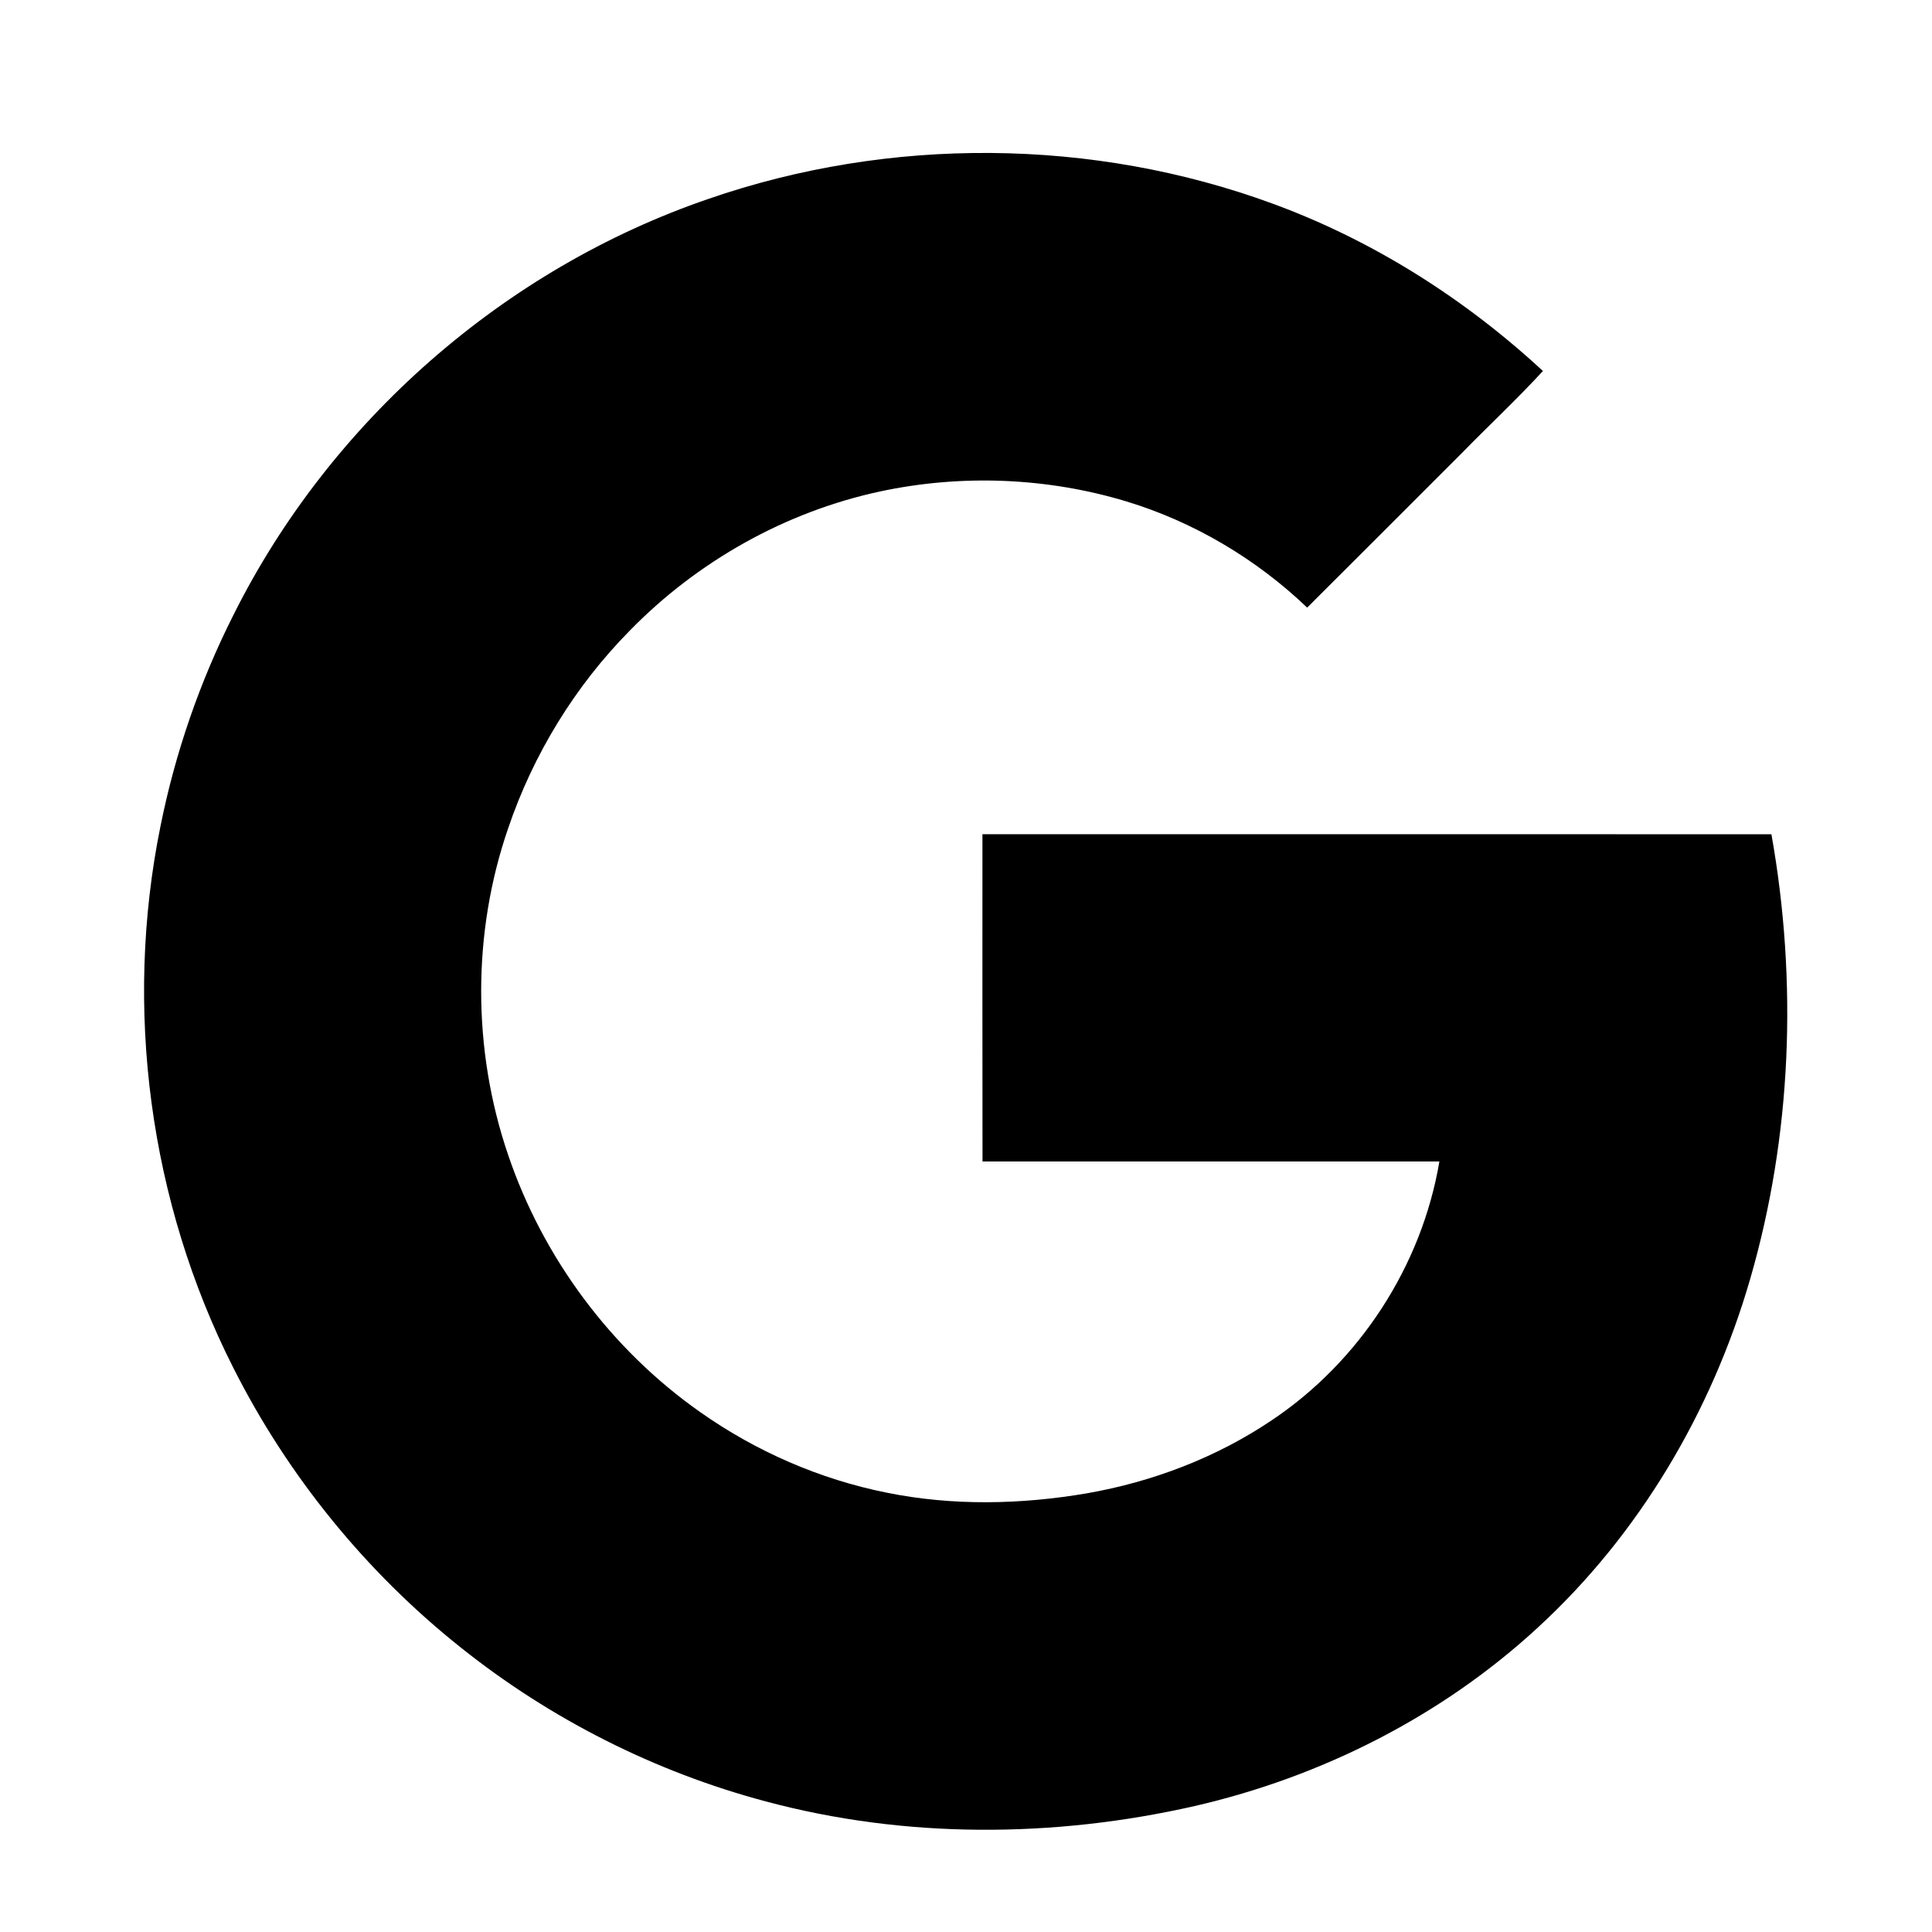
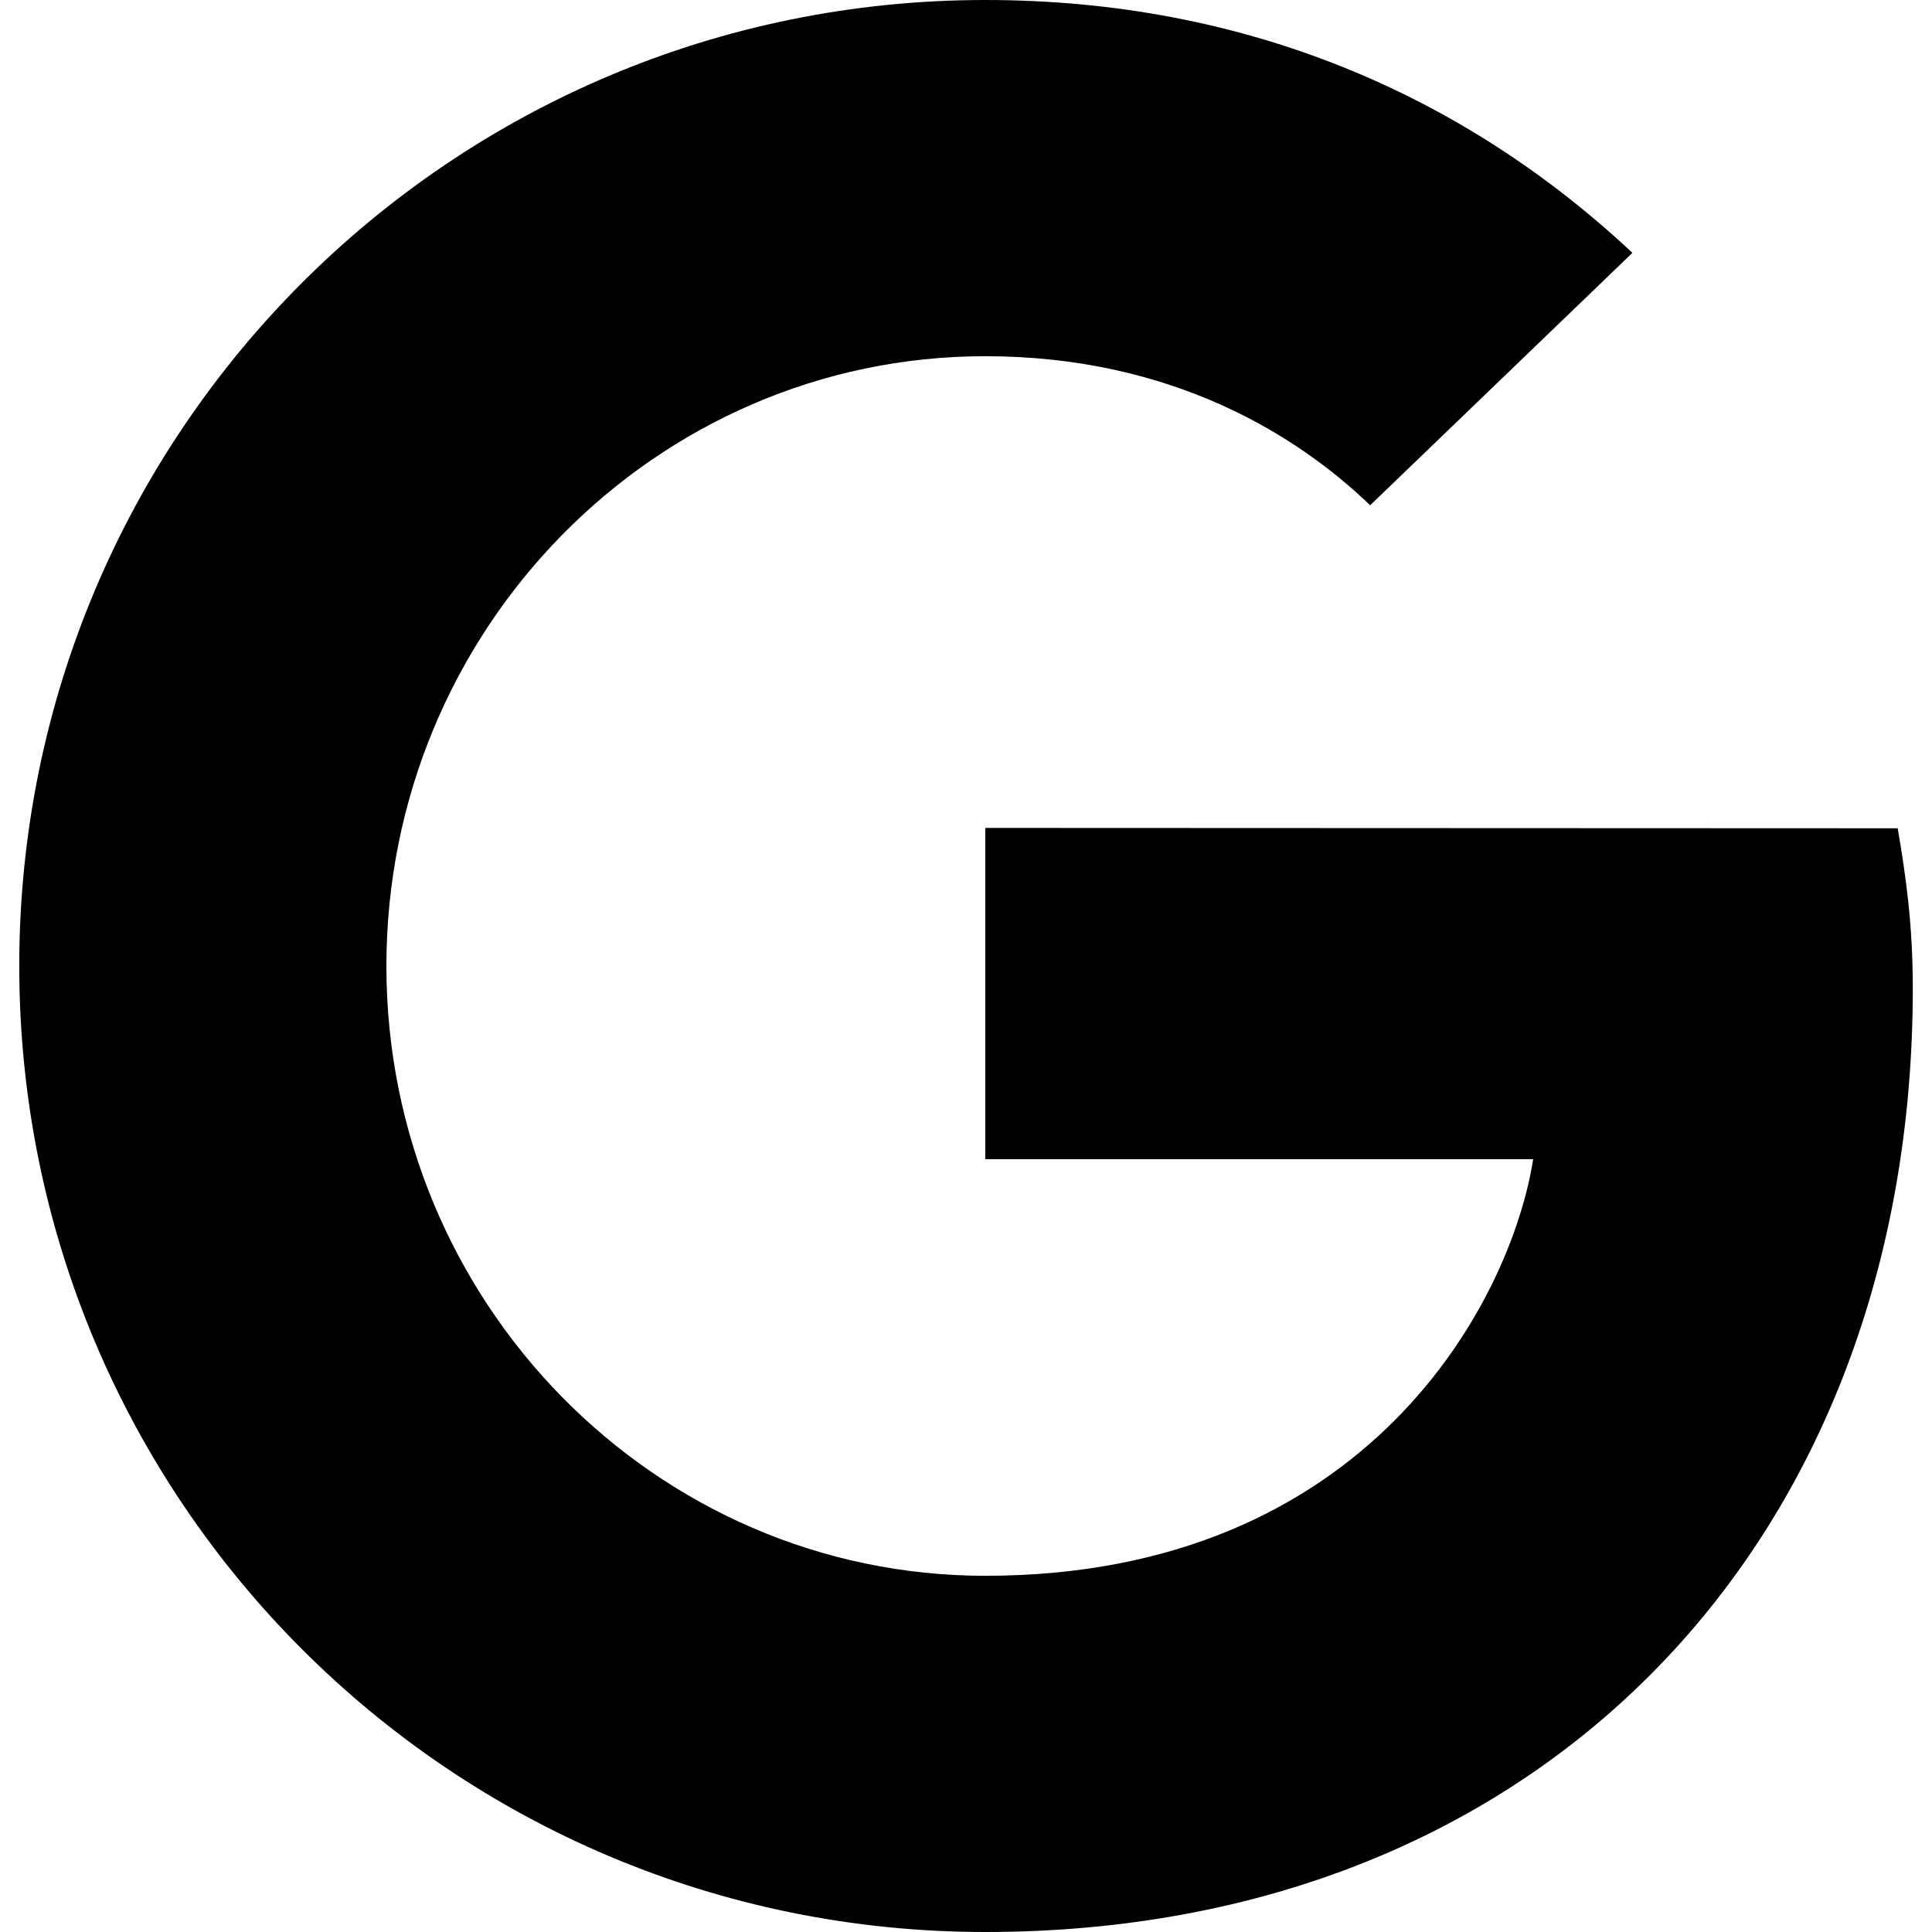
- <svg xmlns="http://www.w3.org/2000/svg" version="1.1" id="Layer_1" x="0px" y="0px" width="56.693px" height="56.693px" viewBox="0 0 56.693 56.693" style="enable-background:new 0 0 56.693 56.693;" xml:space="preserve">
-   <path d="M51.981,24.481c-7.717-0.004-15.435-0.002-23.152-0.001c0.001,3.201-0.004,6.402,0.002,9.602  c4.469-0.001,8.939-0.002,13.407,0c-0.518,3.067-2.341,5.872-4.926,7.599c-1.625,1.093-3.492,1.802-5.417,2.139  c-1.937,0.331-3.939,0.373-5.871-0.018c-1.965-0.392-3.841-1.211-5.477-2.365  c-2.617-1.838-4.614-4.528-5.639-7.555c-1.048-3.079-1.056-6.505,0.005-9.581  c0.736-2.168,1.961-4.17,3.571-5.8c1.985-2.032,4.566-3.485,7.347-4.081c2.381-0.508,4.892-0.411,7.223,0.294  c1.982,0.602,3.808,1.687,5.304,3.116c1.512-1.504,3.017-3.016,4.527-4.523c0.792-0.811,1.624-1.587,2.391-2.42  c-2.293-2.122-4.981-3.827-7.917-4.906C32.072,4.036,26.11,3.995,20.787,5.837  C14.789,7.891,9.681,12.376,6.85,18.046c-0.986,1.954-1.706,4.039-2.138,6.184  C3.624,29.573,4.382,35.271,6.847,40.138c1.602,3.177,3.898,6.001,6.684,8.215c2.628,2.096,5.692,3.644,8.94,4.508  c4.098,1.099,8.461,1.074,12.586,0.136c3.728-0.858,7.256-2.64,10.072-5.24c2.977-2.736,5.101-6.34,6.225-10.214  C52.581,33.317,52.75,28.806,51.981,24.481z" />
+ <svg xmlns="http://www.w3.org/2000/svg" version="1.1" width="32" height="32" viewBox="0 0 32 32">
+   <path d="M16.319 13.713v5.487h9.075c-0.369 2.356-2.744 6.9-9.075 6.9-5.463 0-9.919-4.525-9.919-10.1s4.456-10.1 9.919-10.1c3.106 0 5.188 1.325 6.375 2.469l4.344-4.181c-2.788-2.612-6.4-4.188-10.719-4.188-8.844 0-16 7.156-16 16s7.156 16 16 16c9.231 0 15.363-6.494 15.363-15.631 0-1.050-0.113-1.85-0.25-2.65l-15.113-0.006z" />
</svg>
